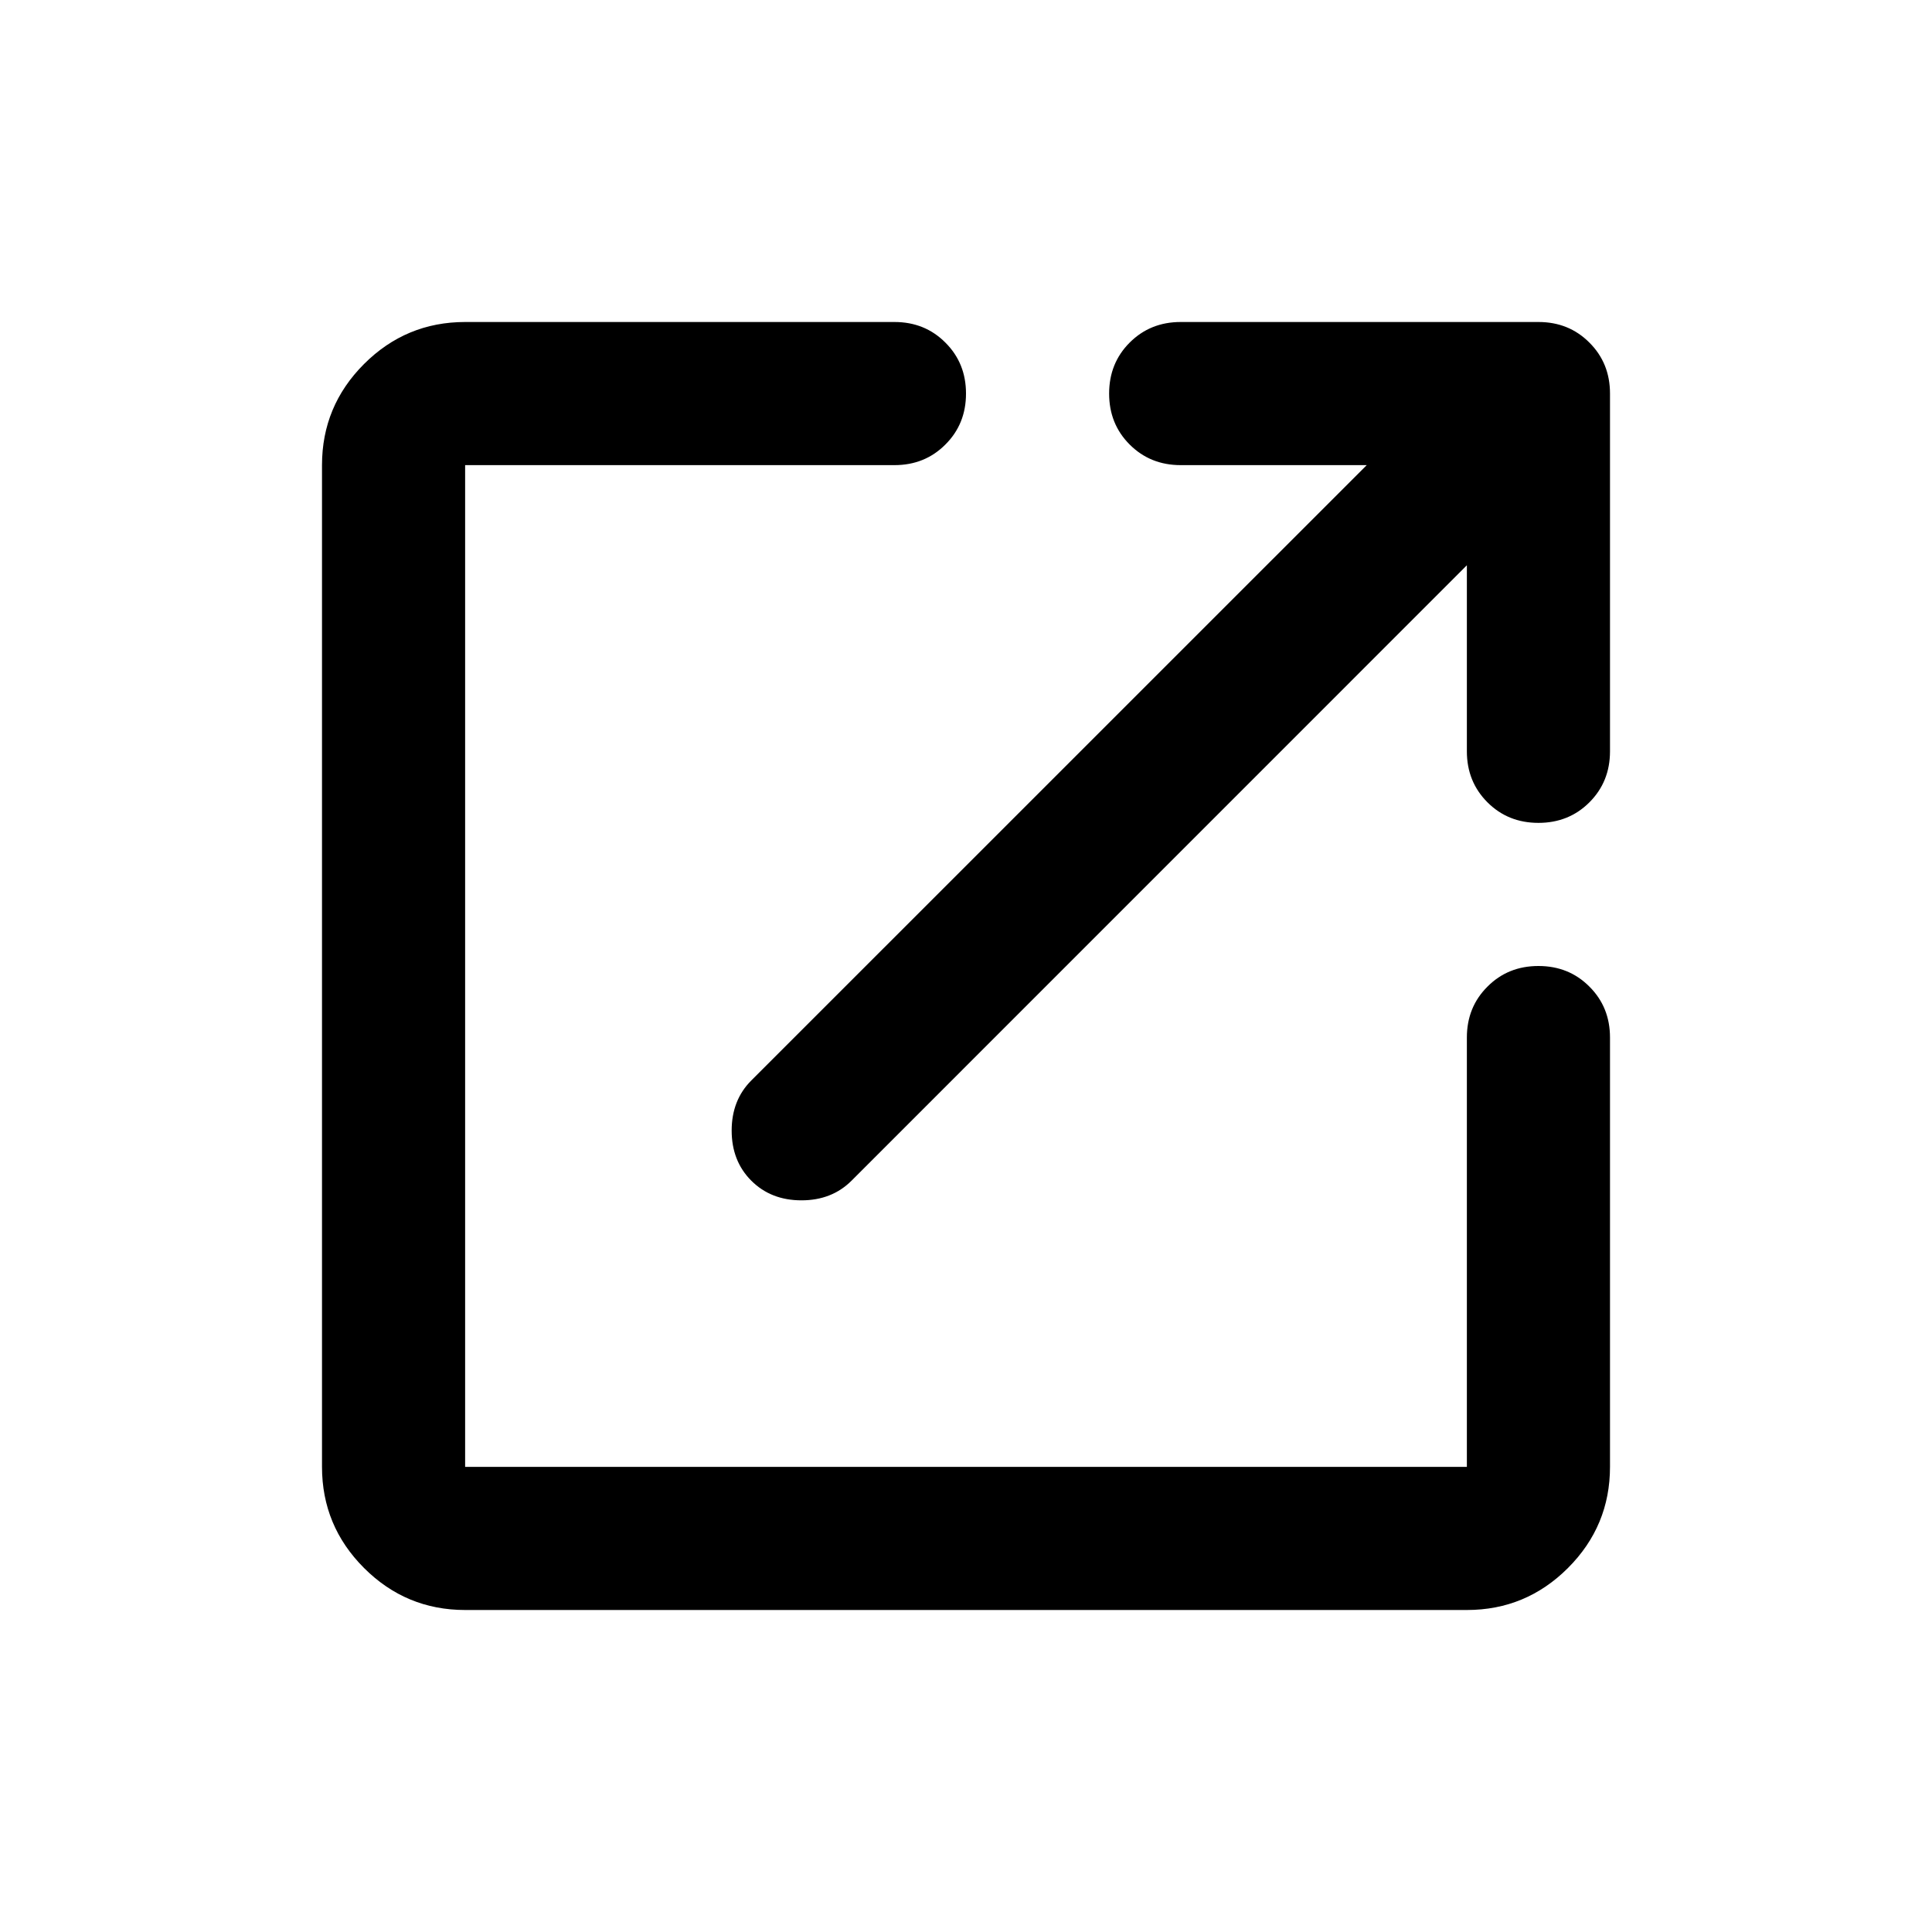
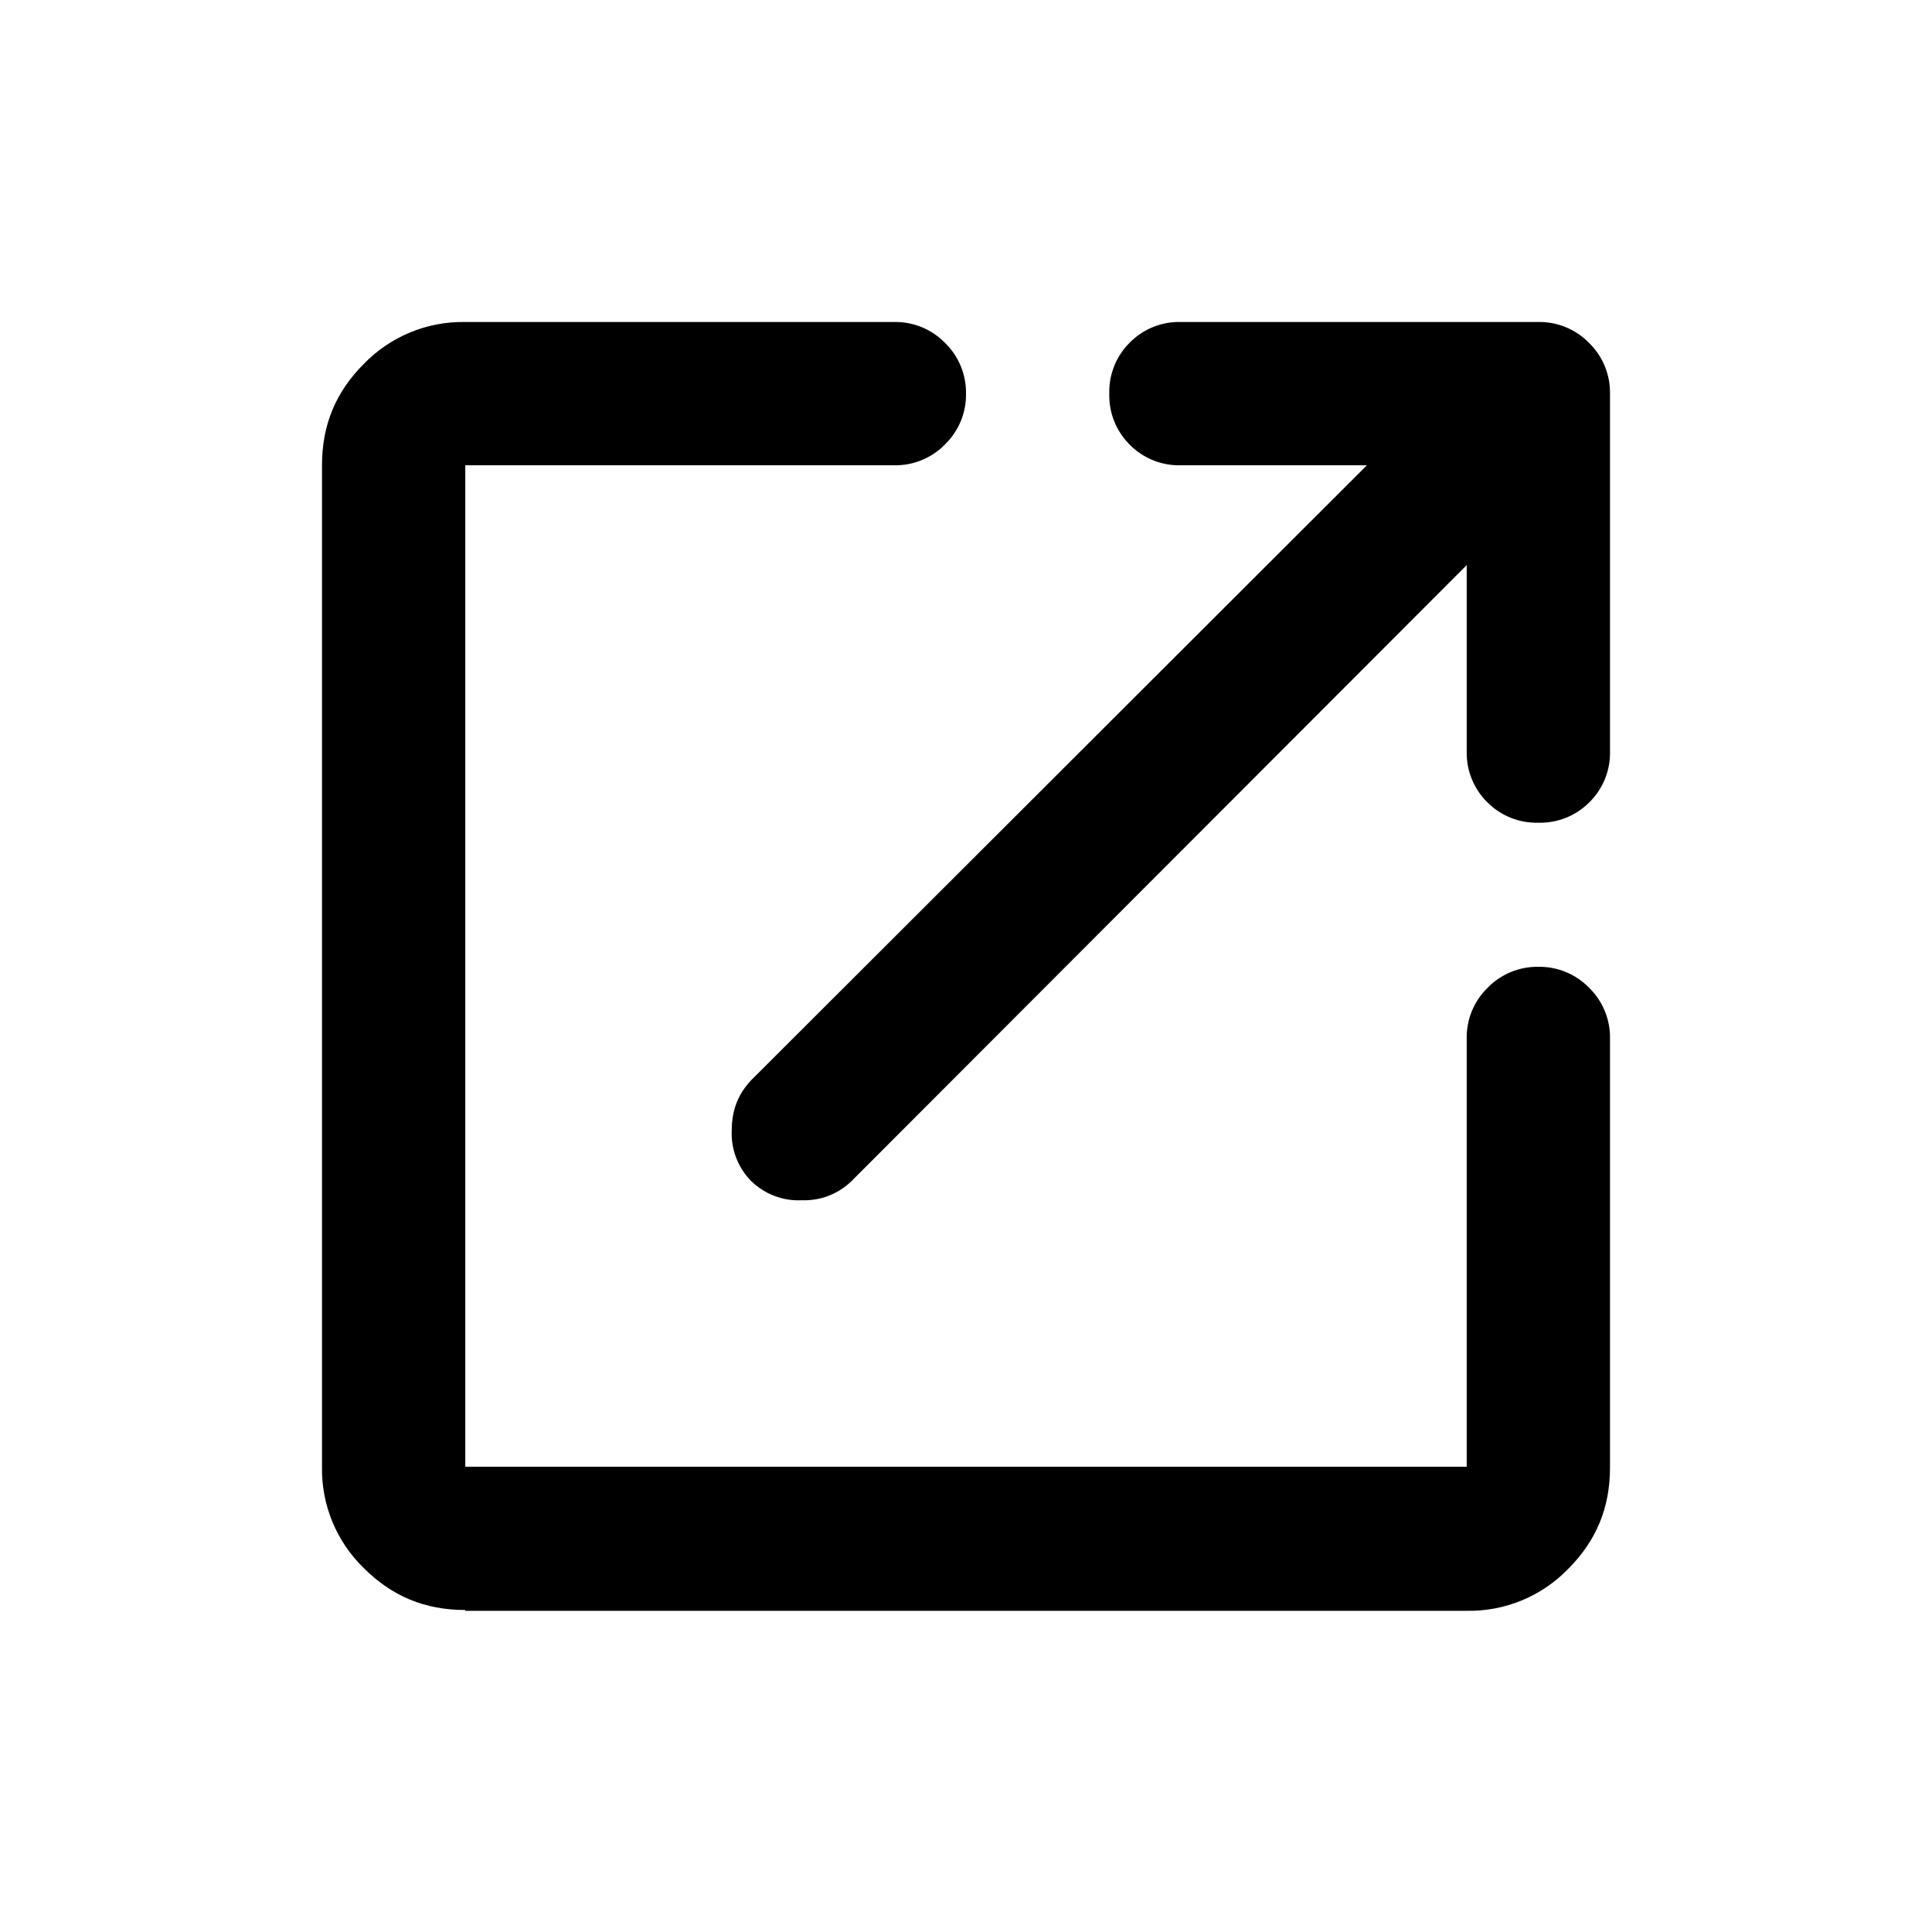
- <svg xmlns="http://www.w3.org/2000/svg" width="24" height="24" viewBox="0 0 24 24" fill="none">
-   <path d="M5.778 20C5.289 20 4.87 19.826 4.522 19.478C4.174 19.13 4 18.711 4 18.222V5.778C4 5.289 4.174 4.87 4.522 4.522C4.87 4.174 5.289 4 5.778 4H11.111C11.363 4 11.574 4.085 11.744 4.256C11.915 4.426 12 4.637 12 4.889C12 5.141 11.915 5.352 11.744 5.522C11.574 5.693 11.363 5.778 11.111 5.778H5.778V18.222H18.222V12.889C18.222 12.637 18.307 12.426 18.478 12.256C18.648 12.085 18.859 12 19.111 12C19.363 12 19.574 12.085 19.744 12.256C19.915 12.426 20 12.637 20 12.889V18.222C20 18.711 19.826 19.13 19.478 19.478C19.13 19.826 18.711 20 18.222 20H5.778ZM18.222 7.022L10.578 14.667C10.415 14.83 10.207 14.911 9.956 14.911C9.704 14.911 9.496 14.83 9.333 14.667C9.17 14.504 9.089 14.296 9.089 14.044C9.089 13.793 9.17 13.585 9.333 13.422L16.978 5.778H14.667C14.415 5.778 14.204 5.693 14.033 5.522C13.863 5.352 13.778 5.141 13.778 4.889C13.778 4.637 13.863 4.426 14.033 4.256C14.204 4.085 14.415 4 14.667 4H19.111C19.363 4 19.574 4.085 19.744 4.256C19.915 4.426 20 4.637 20 4.889V9.333C20 9.585 19.915 9.796 19.744 9.967C19.574 10.137 19.363 10.222 19.111 10.222C18.859 10.222 18.648 10.137 18.478 9.967C18.307 9.796 18.222 9.585 18.222 9.333V7.022Z" fill="black" />
+ <svg xmlns="http://www.w3.org/2000/svg" width="24" height="24" fill="none">
+   <path fill="#000" d="M5.78 20c-.5 0-.91-.17-1.26-.52A1.71 1.71 0 0 1 4 18.22V5.78c0-.5.17-.91.52-1.26A1.71 1.71 0 0 1 5.78 4h5.33a.86.86 0 0 1 .63.26.86.86 0 0 1 .26.63.86.86 0 0 1-.26.63.86.86 0 0 1-.63.26H5.78v12.44h12.44V12.9a.86.86 0 0 1 .26-.63.86.86 0 0 1 .63-.26.86.86 0 0 1 .63.26.86.86 0 0 1 .26.63v5.33c0 .5-.17.91-.52 1.26a1.71 1.71 0 0 1-1.26.52H5.78ZM18.22 7.02l-7.64 7.65a.84.84 0 0 1-.62.24.84.84 0 0 1-.63-.24.84.84 0 0 1-.24-.63c0-.25.08-.45.24-.62l7.65-7.64h-2.31a.86.86 0 0 1-.64-.26.86.86 0 0 1-.25-.63.86.86 0 0 1 .25-.63.86.86 0 0 1 .64-.26h4.44a.86.86 0 0 1 .63.26.86.86 0 0 1 .26.63v4.44a.86.86 0 0 1-.26.64.86.86 0 0 1-.63.25.86.86 0 0 1-.63-.25.86.86 0 0 1-.26-.64v-2.3Z" />
</svg>
